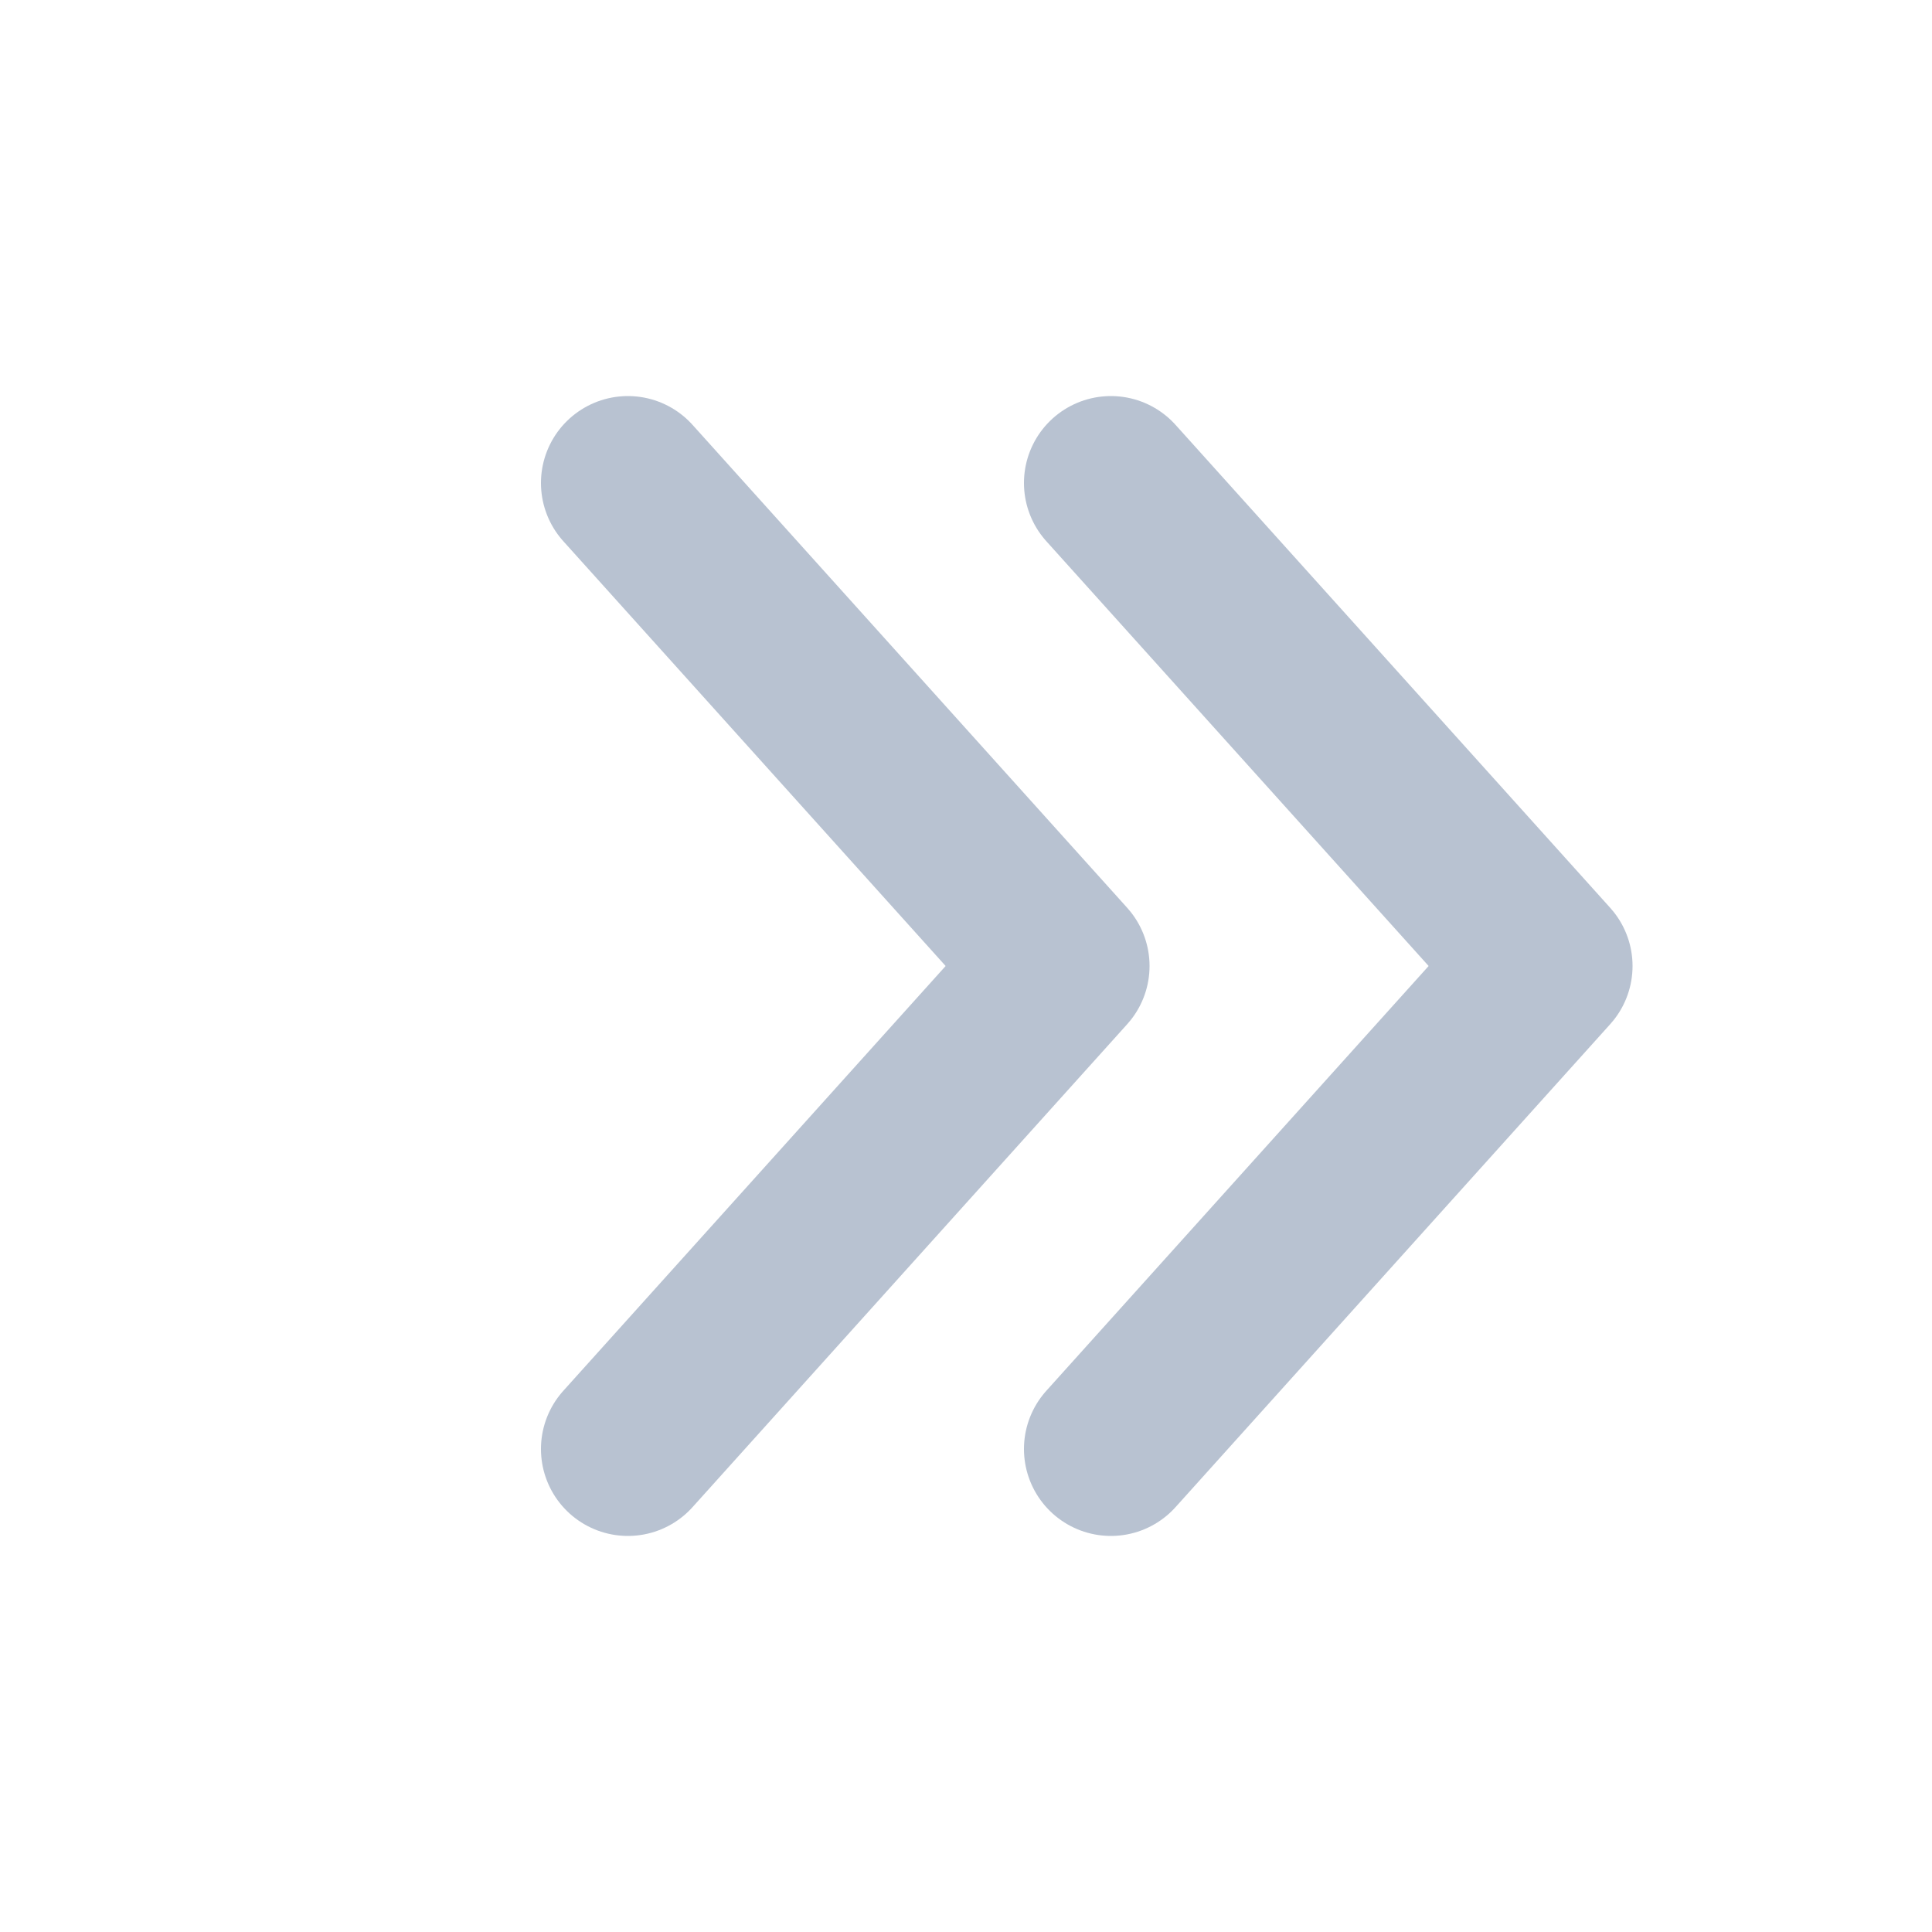
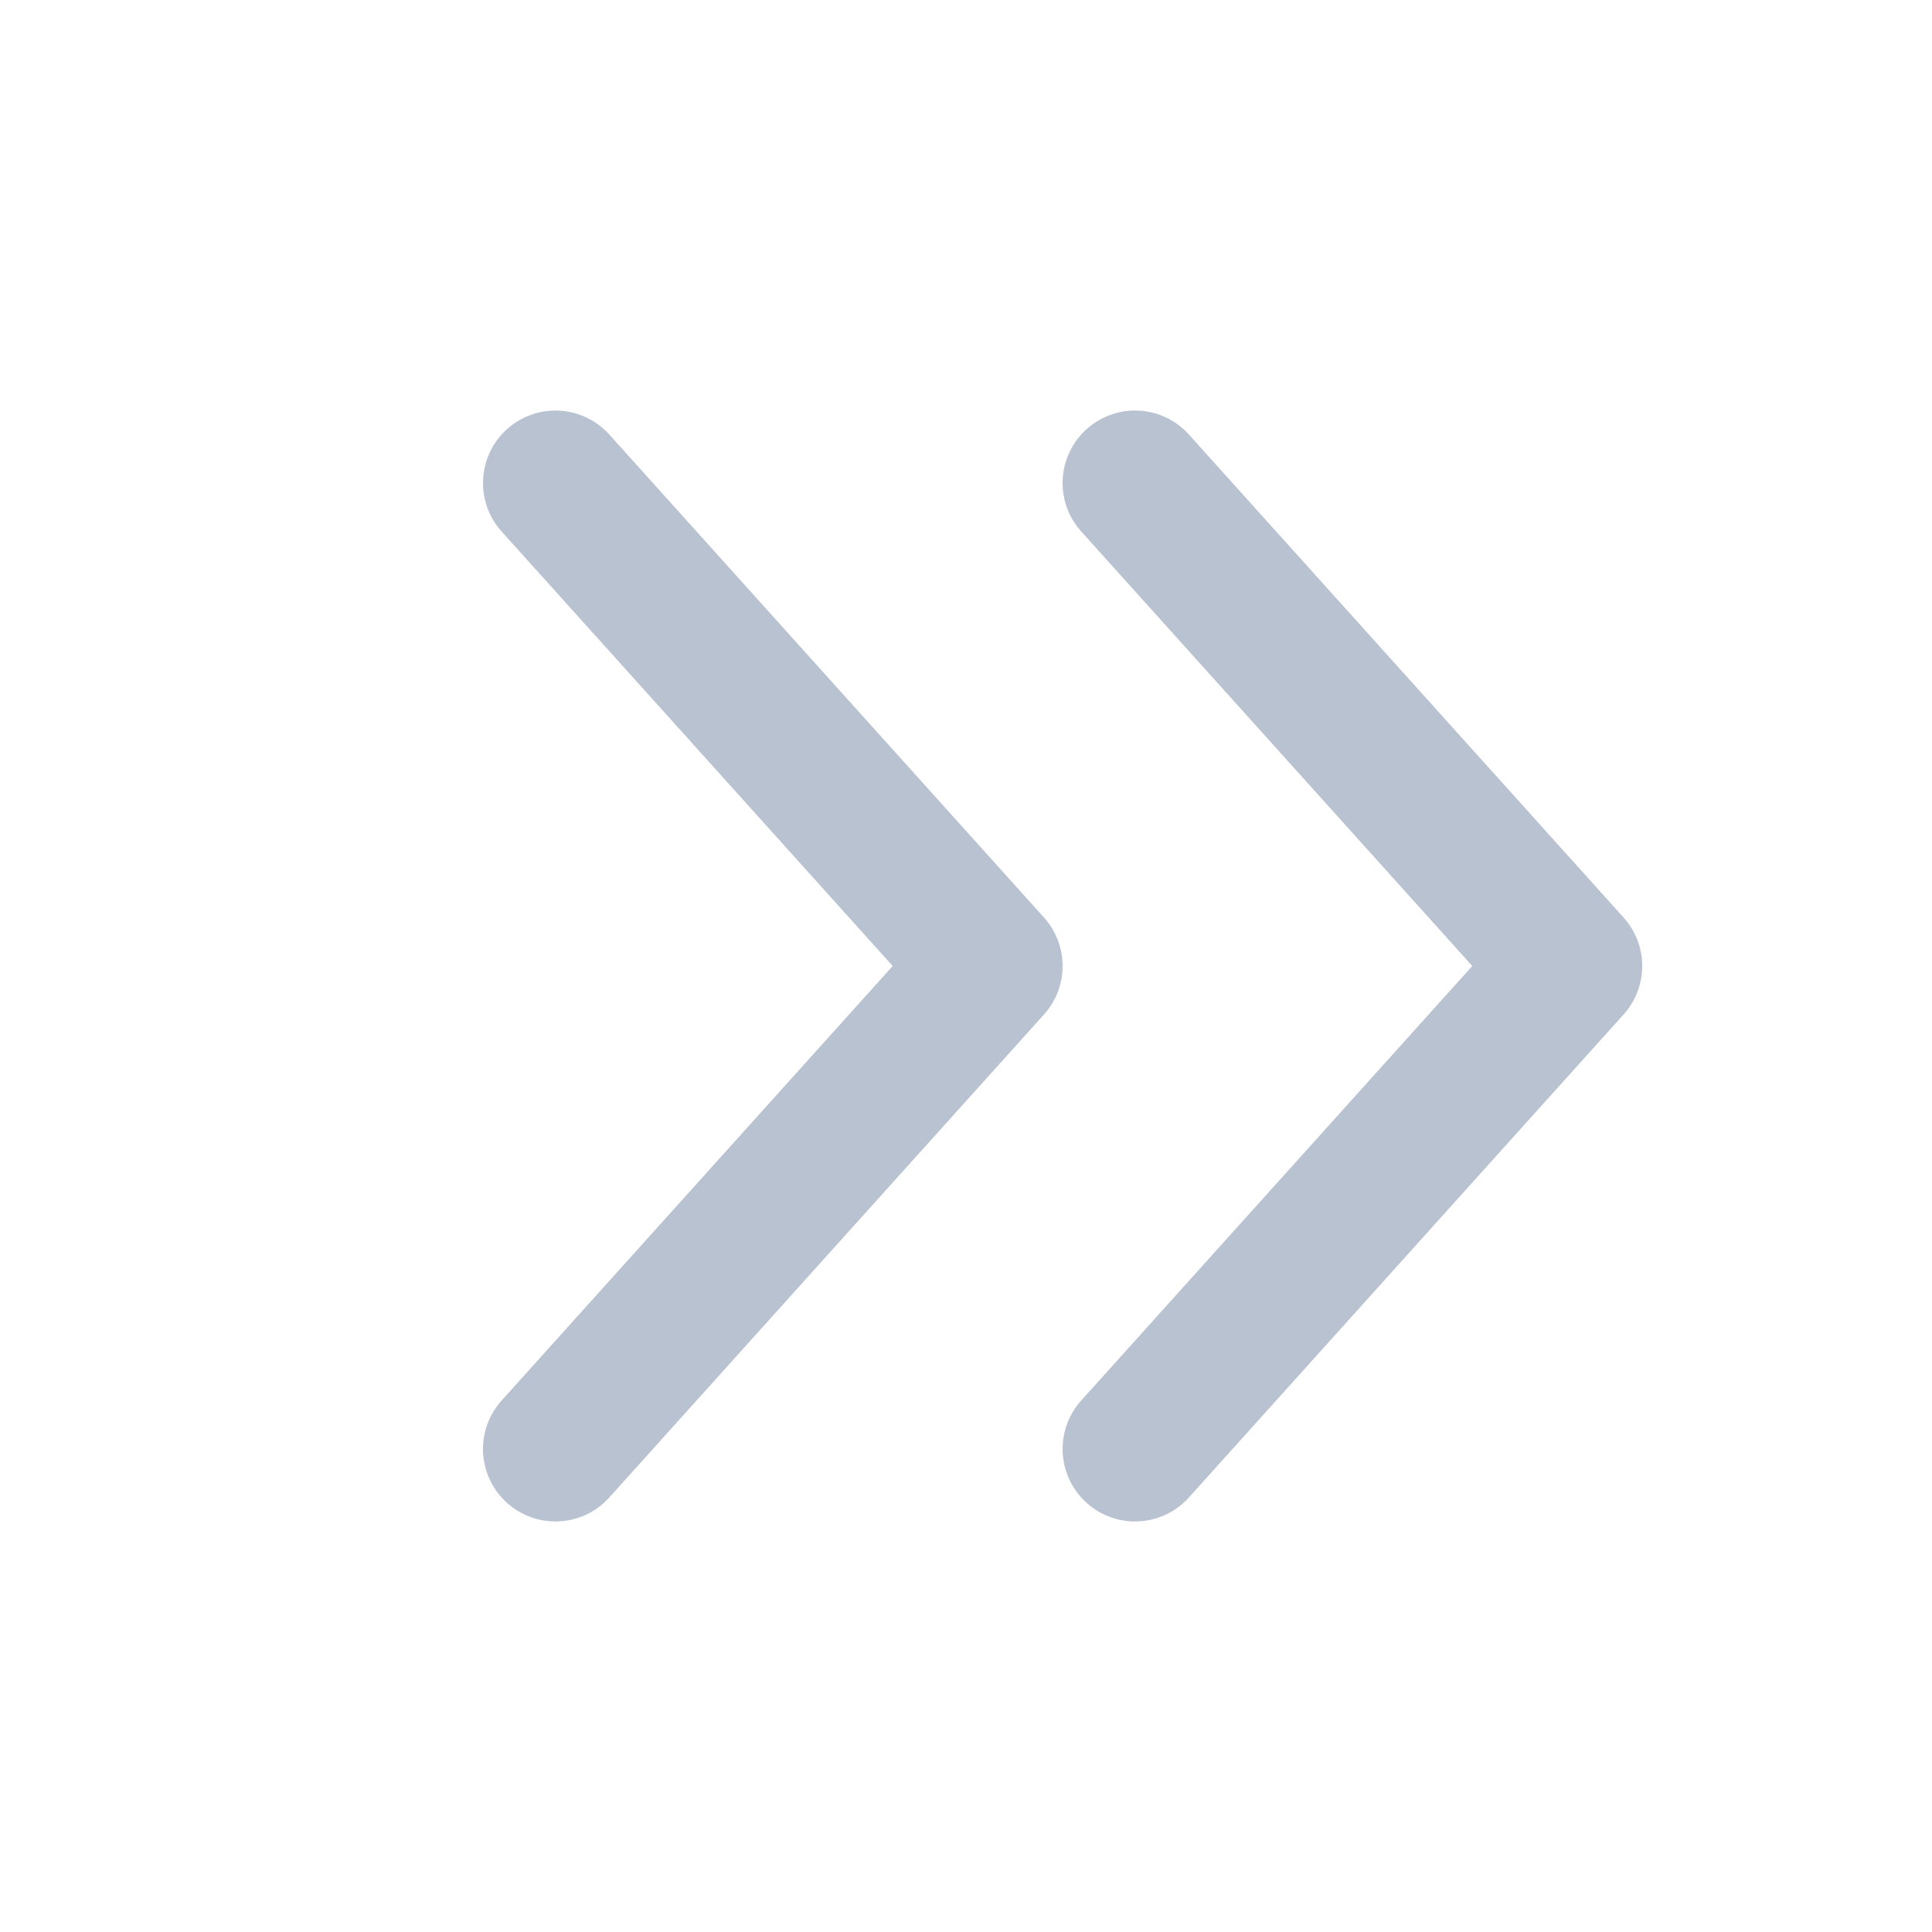
<svg xmlns="http://www.w3.org/2000/svg" width="20" height="20" viewBox="0 0 20 20" fill="none" aria-hidden="true">
-   <path d="M11.5 5L16 10L11.5 15" stroke="#B8C2D1" stroke-width="1.8" stroke-linecap="round" stroke-linejoin="round" />
-   <path d="M6.5 5L11 10L6.5 15" stroke="#B8C2D1" stroke-width="1.8" stroke-linecap="round" stroke-linejoin="round" />
+   <path d="m11.75 5 4.5 5-4.5 5M5.75 5l4.5 5-4.5 5" stroke="#B8C2D1" stroke-width="1.5" stroke-linecap="round" stroke-linejoin="round" />
</svg>
